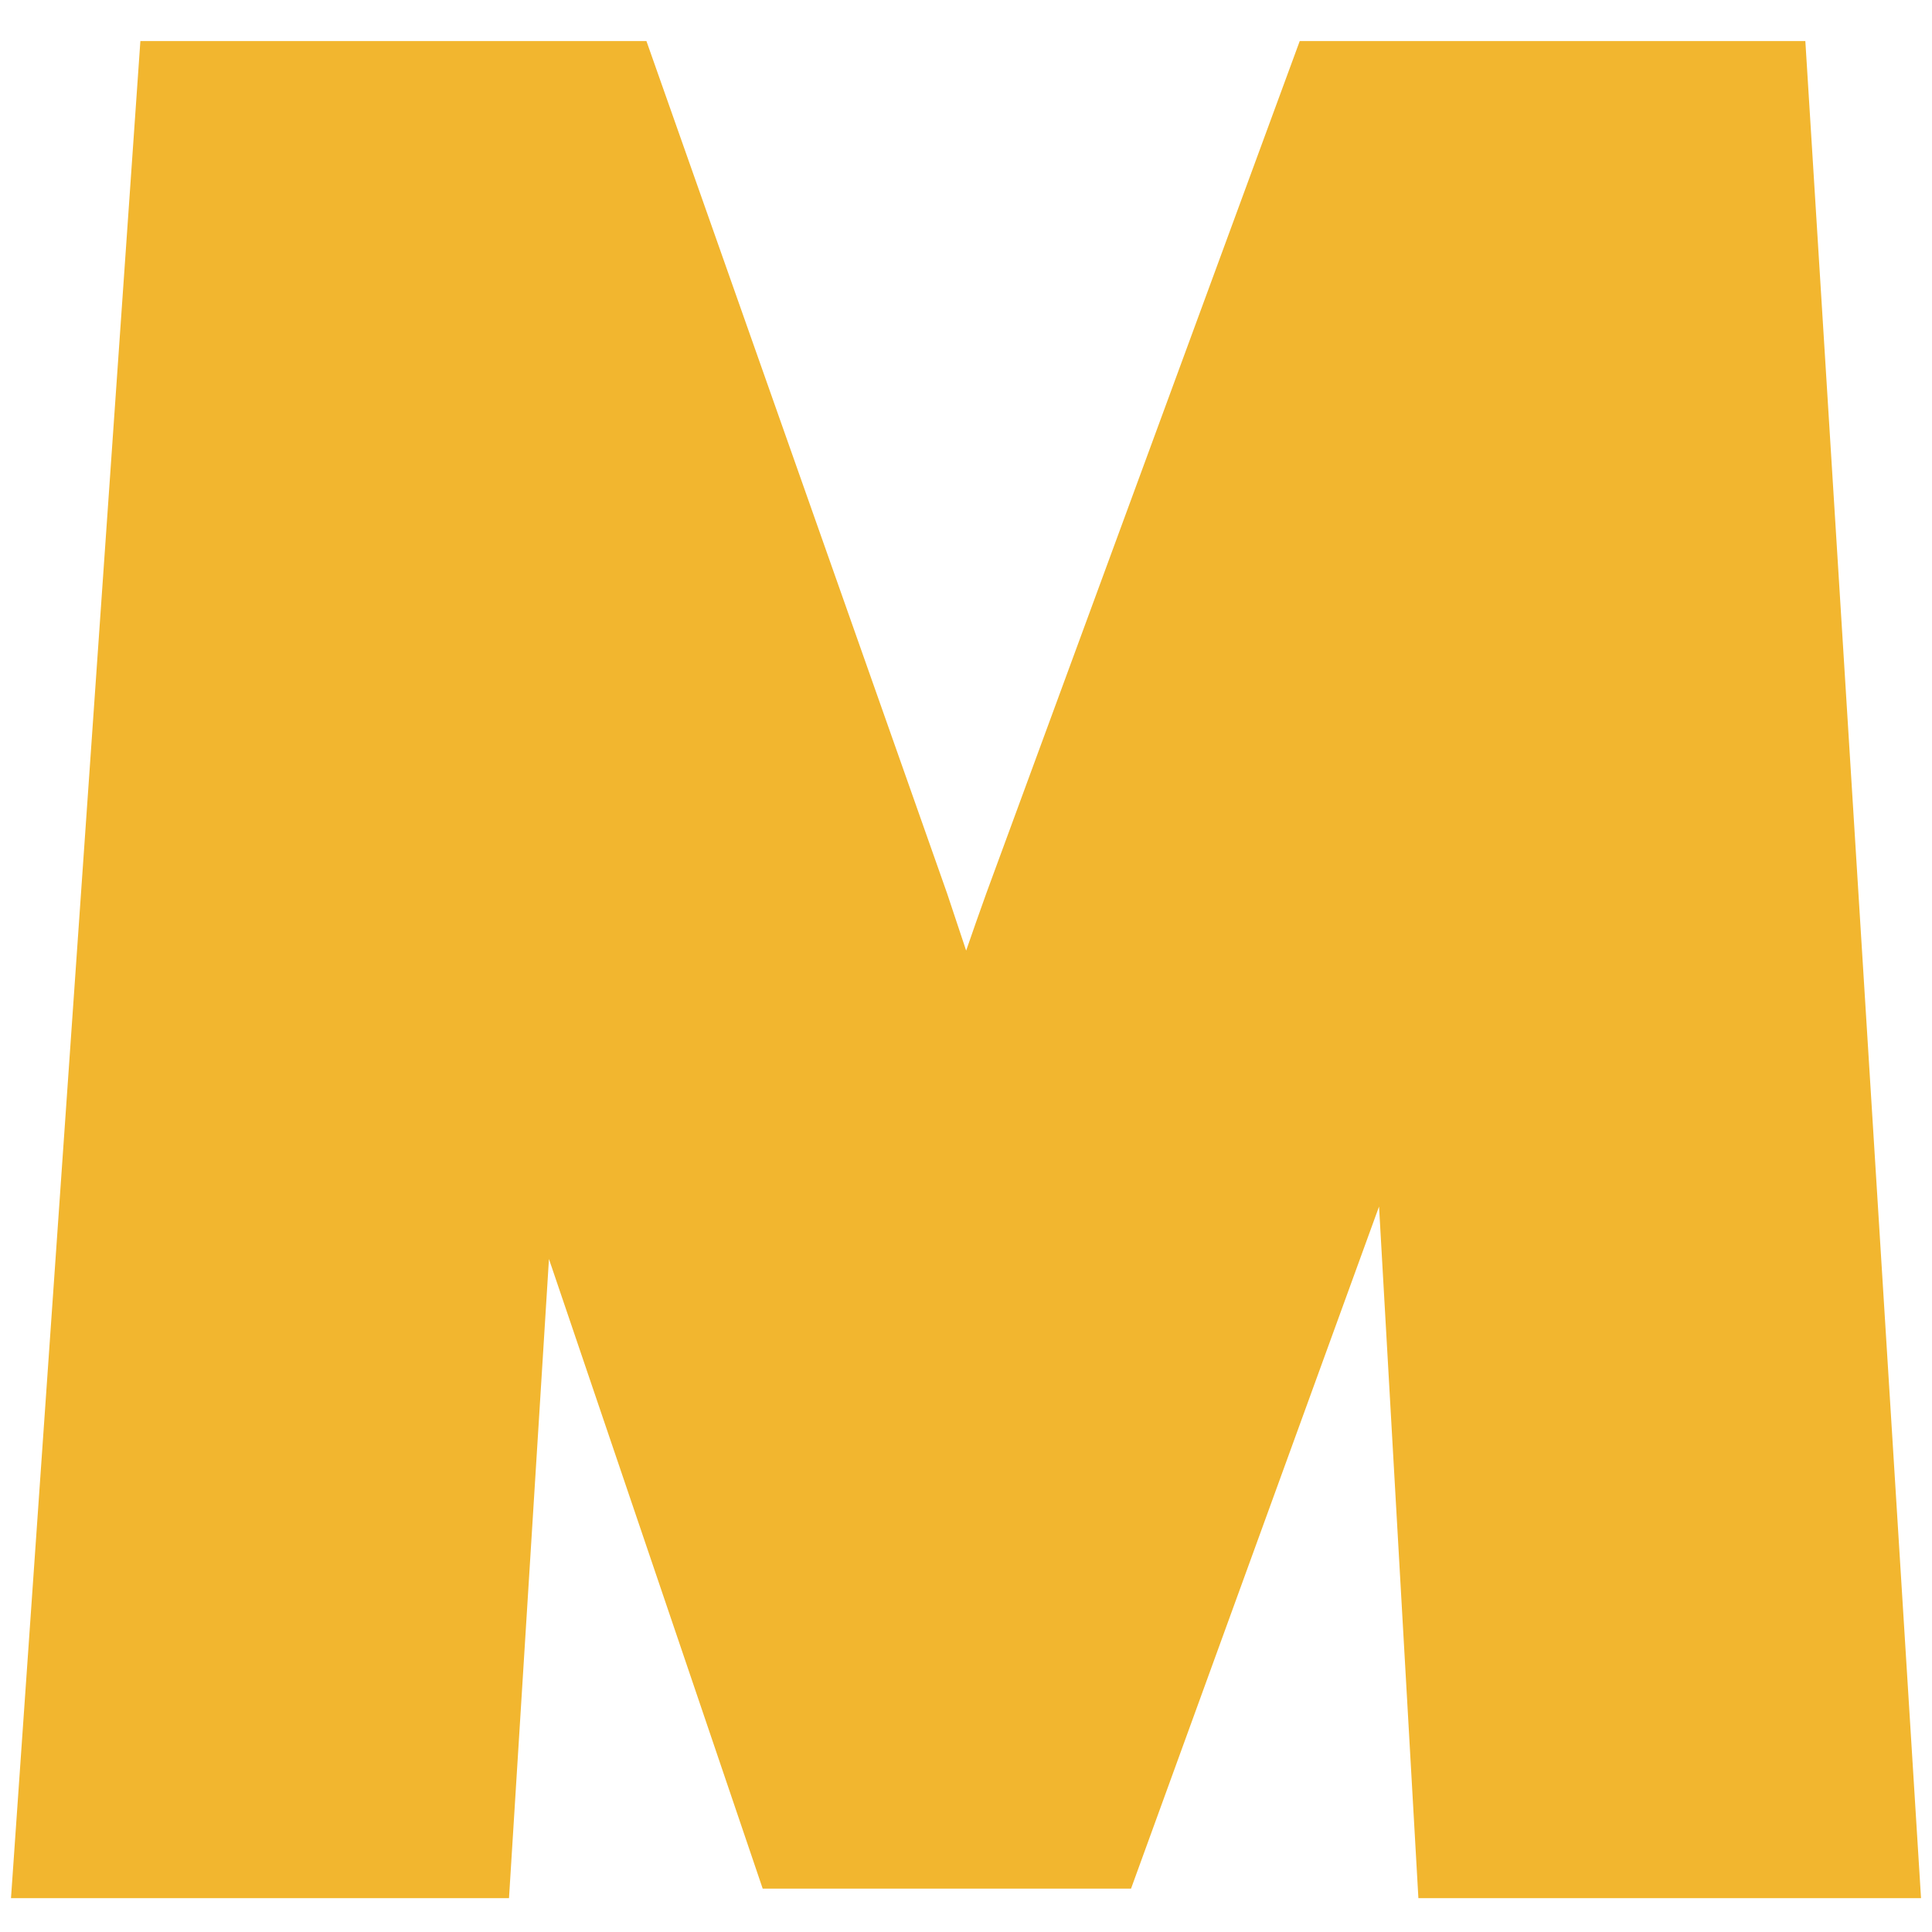
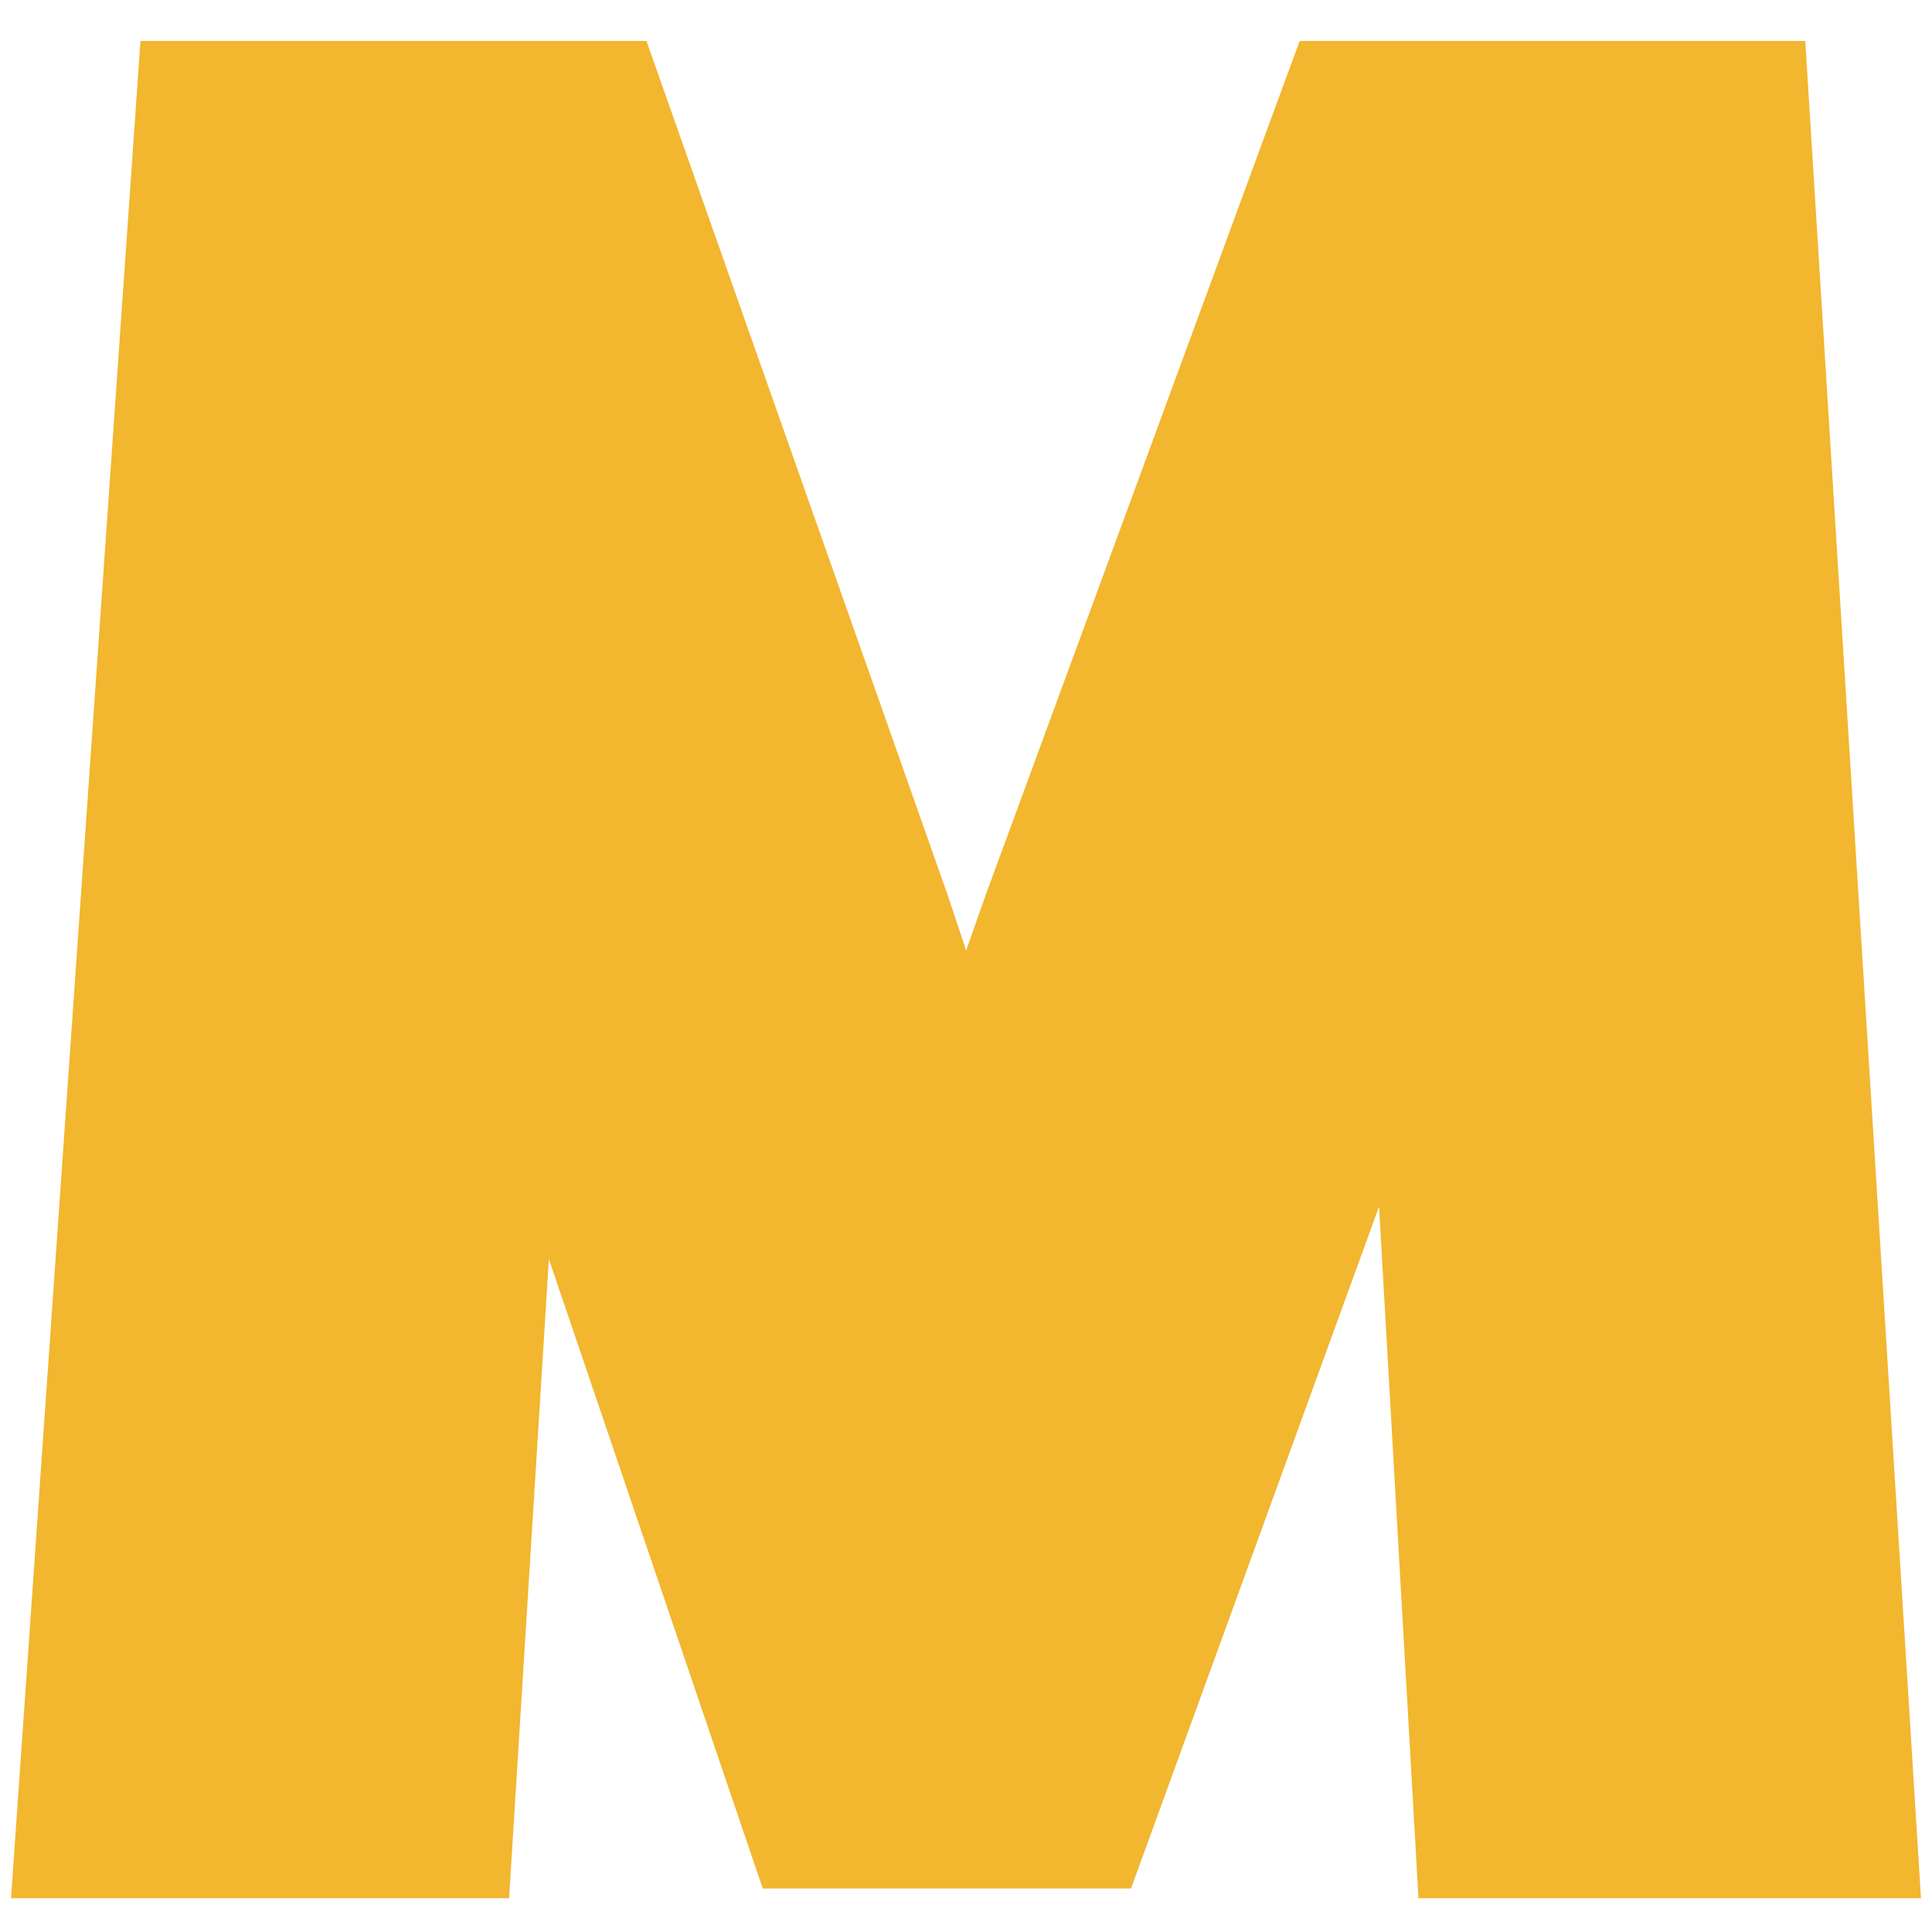
<svg xmlns="http://www.w3.org/2000/svg" version="1.1" id="Layer_1" x="0px" y="0px" width="100px" height="100px" viewBox="0 0 100 100" enable-background="new 0 0 100 100" xml:space="preserve">
  <g>
    <g>
-       <path fill="#F2B62F" d="M78.878,55.066c-0.617-11.202-1.327-24.665-1.203-34.68H77.32c-2.747,9.42-6.08,19.427-10.138,30.506    L53.01,89.854h-7.87L32.156,51.61c-3.812-11.318-7.029-21.688-9.297-31.224h-0.239c-0.239,10.015-0.833,23.478-1.543,35.513    l-2.152,34.449H9.041l5.594-80.323h13.231l13.702,38.846c3.333,9.891,6.08,18.702,8.108,27.049h0.355    c2.021-8.101,4.884-16.92,8.464-27.049l14.288-38.846h13.239l4.999,80.323H80.884L78.878,55.066z" />
-       <path fill="#F2B62F" d="M99.432,98.248H73.416L71.379,62.45L58.542,97.755H39.477L28.414,65.166l-2.068,33.082H0.569L7.266,2.125    h26.193l15.562,44.116c0.339,1.01,0.664,1.998,0.987,2.962c0.332-0.964,0.679-1.952,1.042-2.962L67.274,2.125h26.17L99.432,98.248    z" />
+       <path fill="#F2B62F" d="M78.878,55.066c-0.616-11.202-1.327-24.666-1.203-34.681H77.32c-2.747,9.42-6.08,19.427-10.139,30.507    L53.01,89.854h-7.87L32.156,51.609c-3.813-11.317-7.029-21.688-9.297-31.224H22.62c-0.239,10.015-0.833,23.479-1.543,35.513    l-2.152,34.449H9.041l5.594-80.323h13.231l13.702,38.846c3.333,9.891,6.08,18.702,8.108,27.049h0.355    c2.021-8.102,4.884-16.92,8.464-27.049l14.288-38.846h13.238l5,80.323H80.884L78.878,55.066z" />
+       <path fill="#F2B62F" d="M99.43,98.25H73.42l-2.04-35.8l-12.84,35.3H39.48L28.41,65.17l-2.06,33.08H0.57l6.7-96.13h26.19    l15.56,44.12c0.34,1.01,0.67,2,0.99,2.96c0.33-0.96,0.681-1.95,1.04-2.96L67.27,2.12H93.44L99.43,98.25z" />
    </g>
  </g>
</svg>
